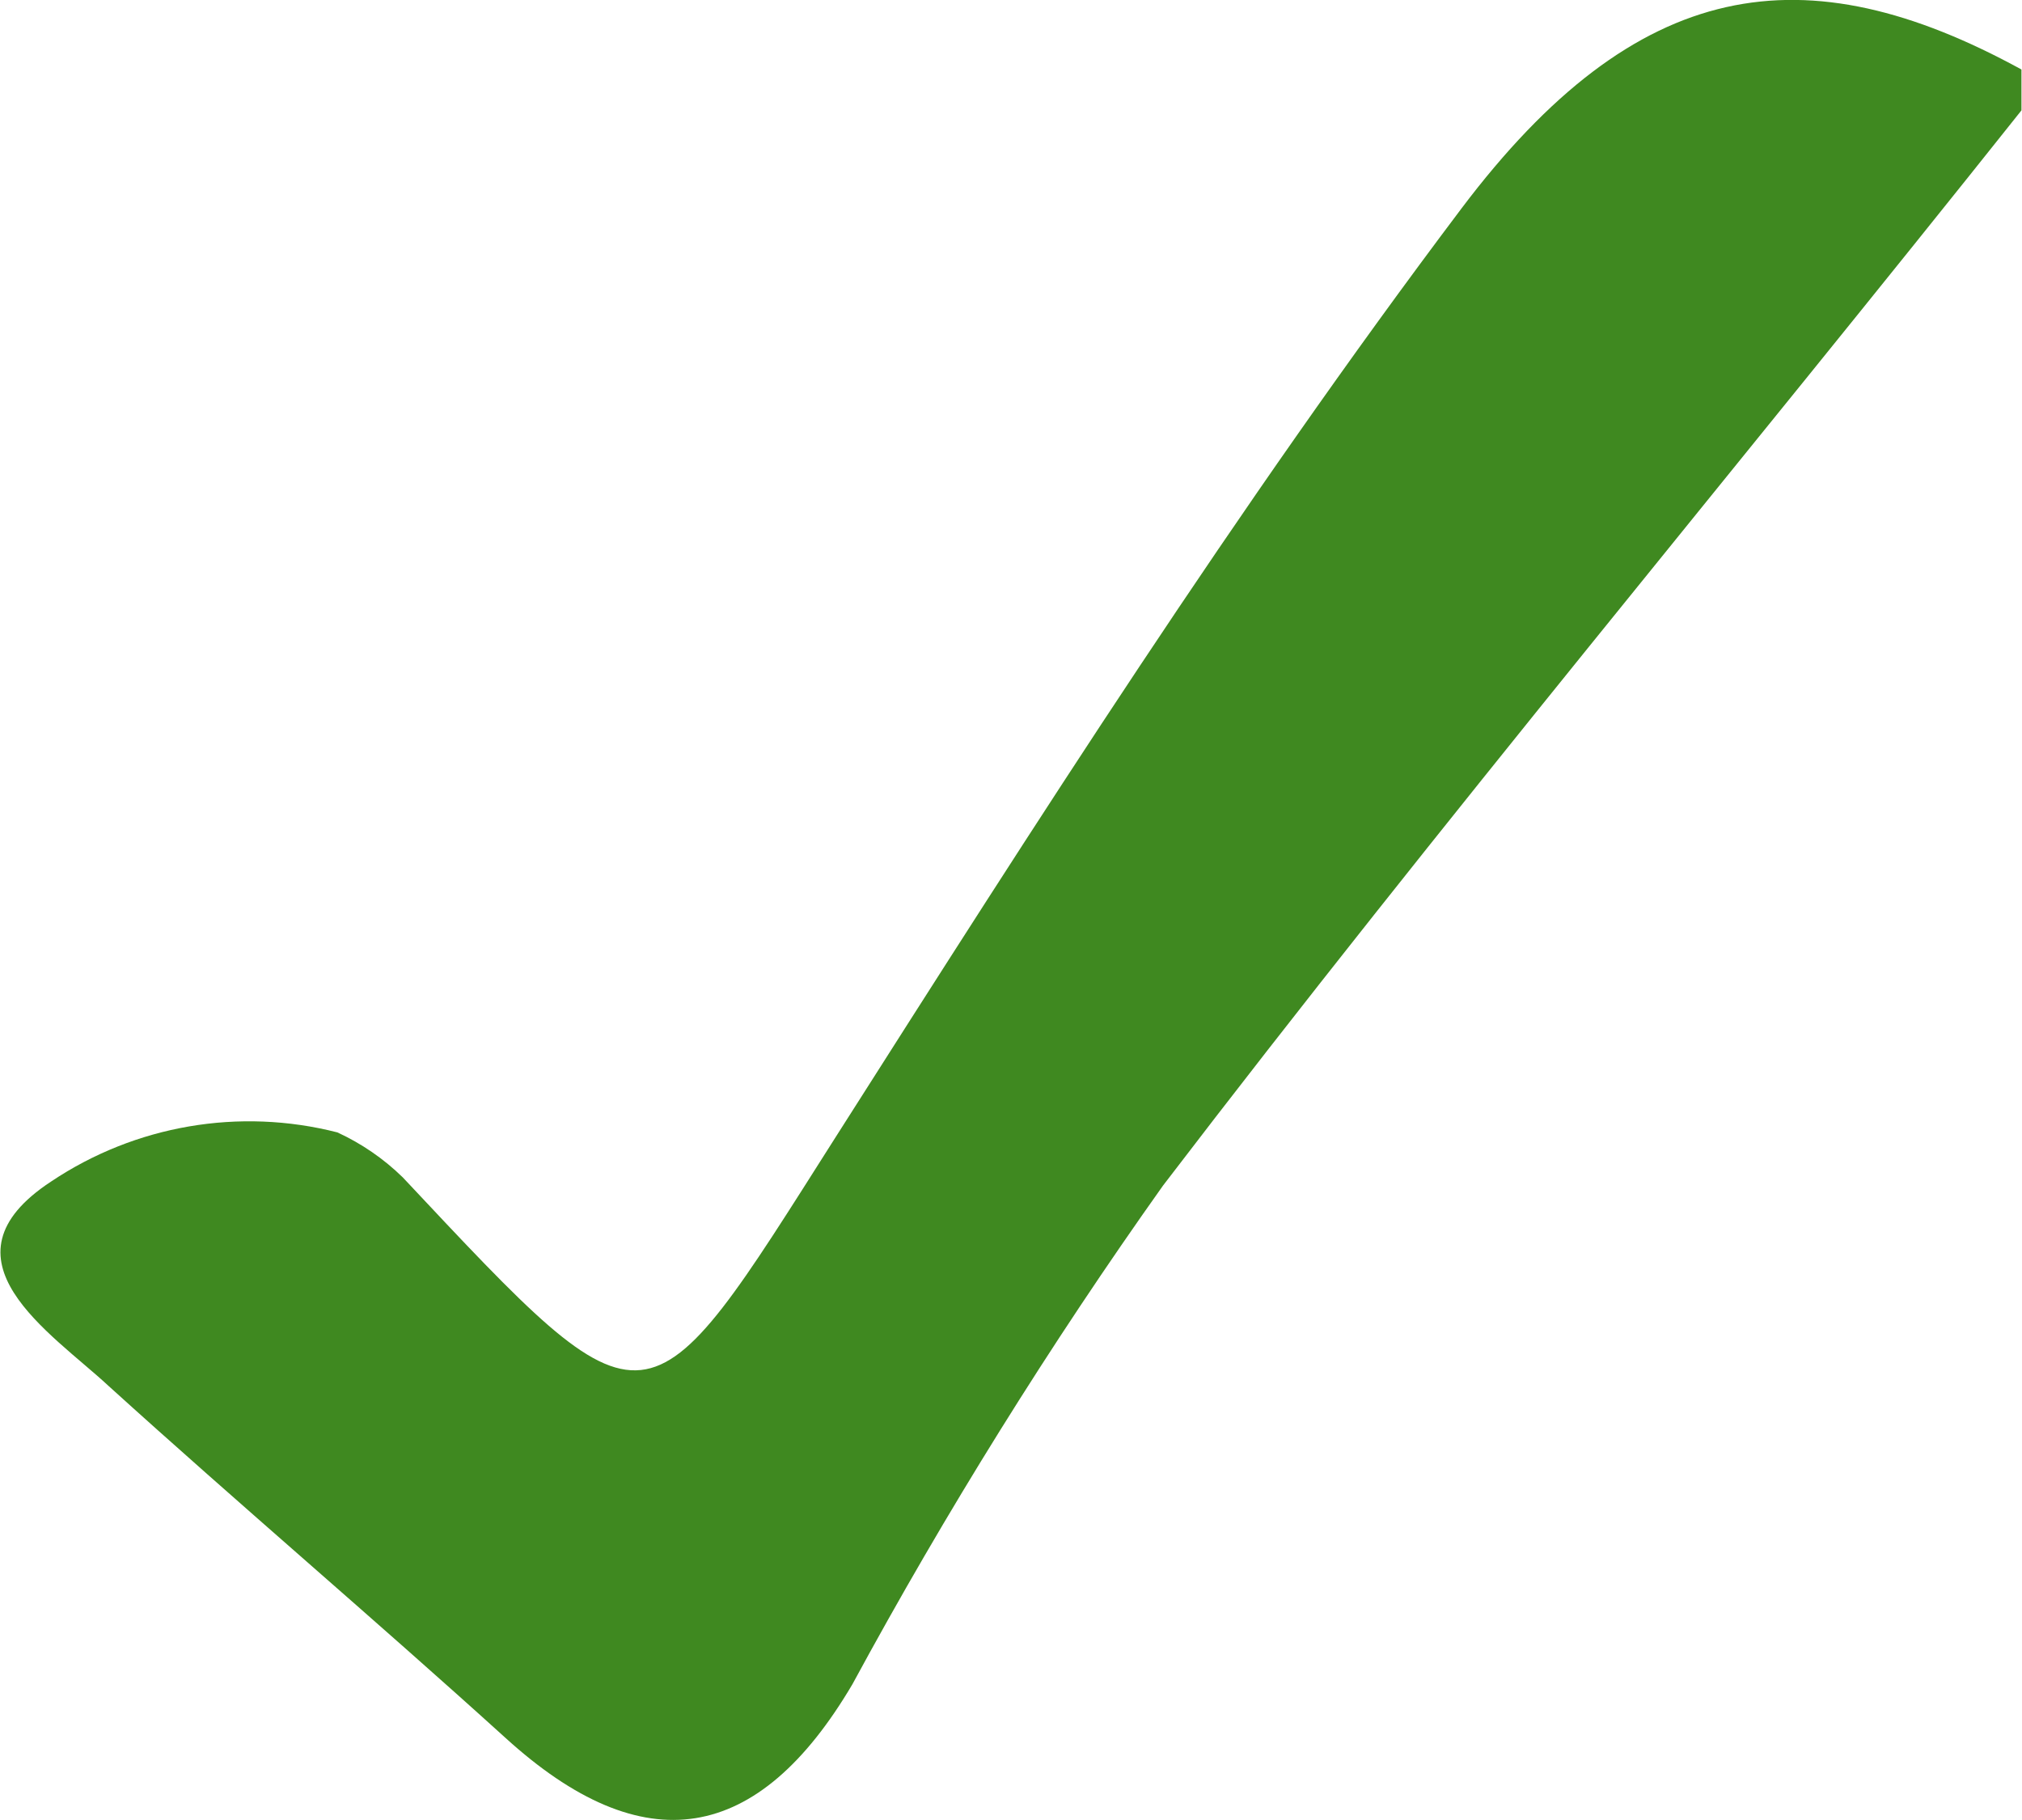
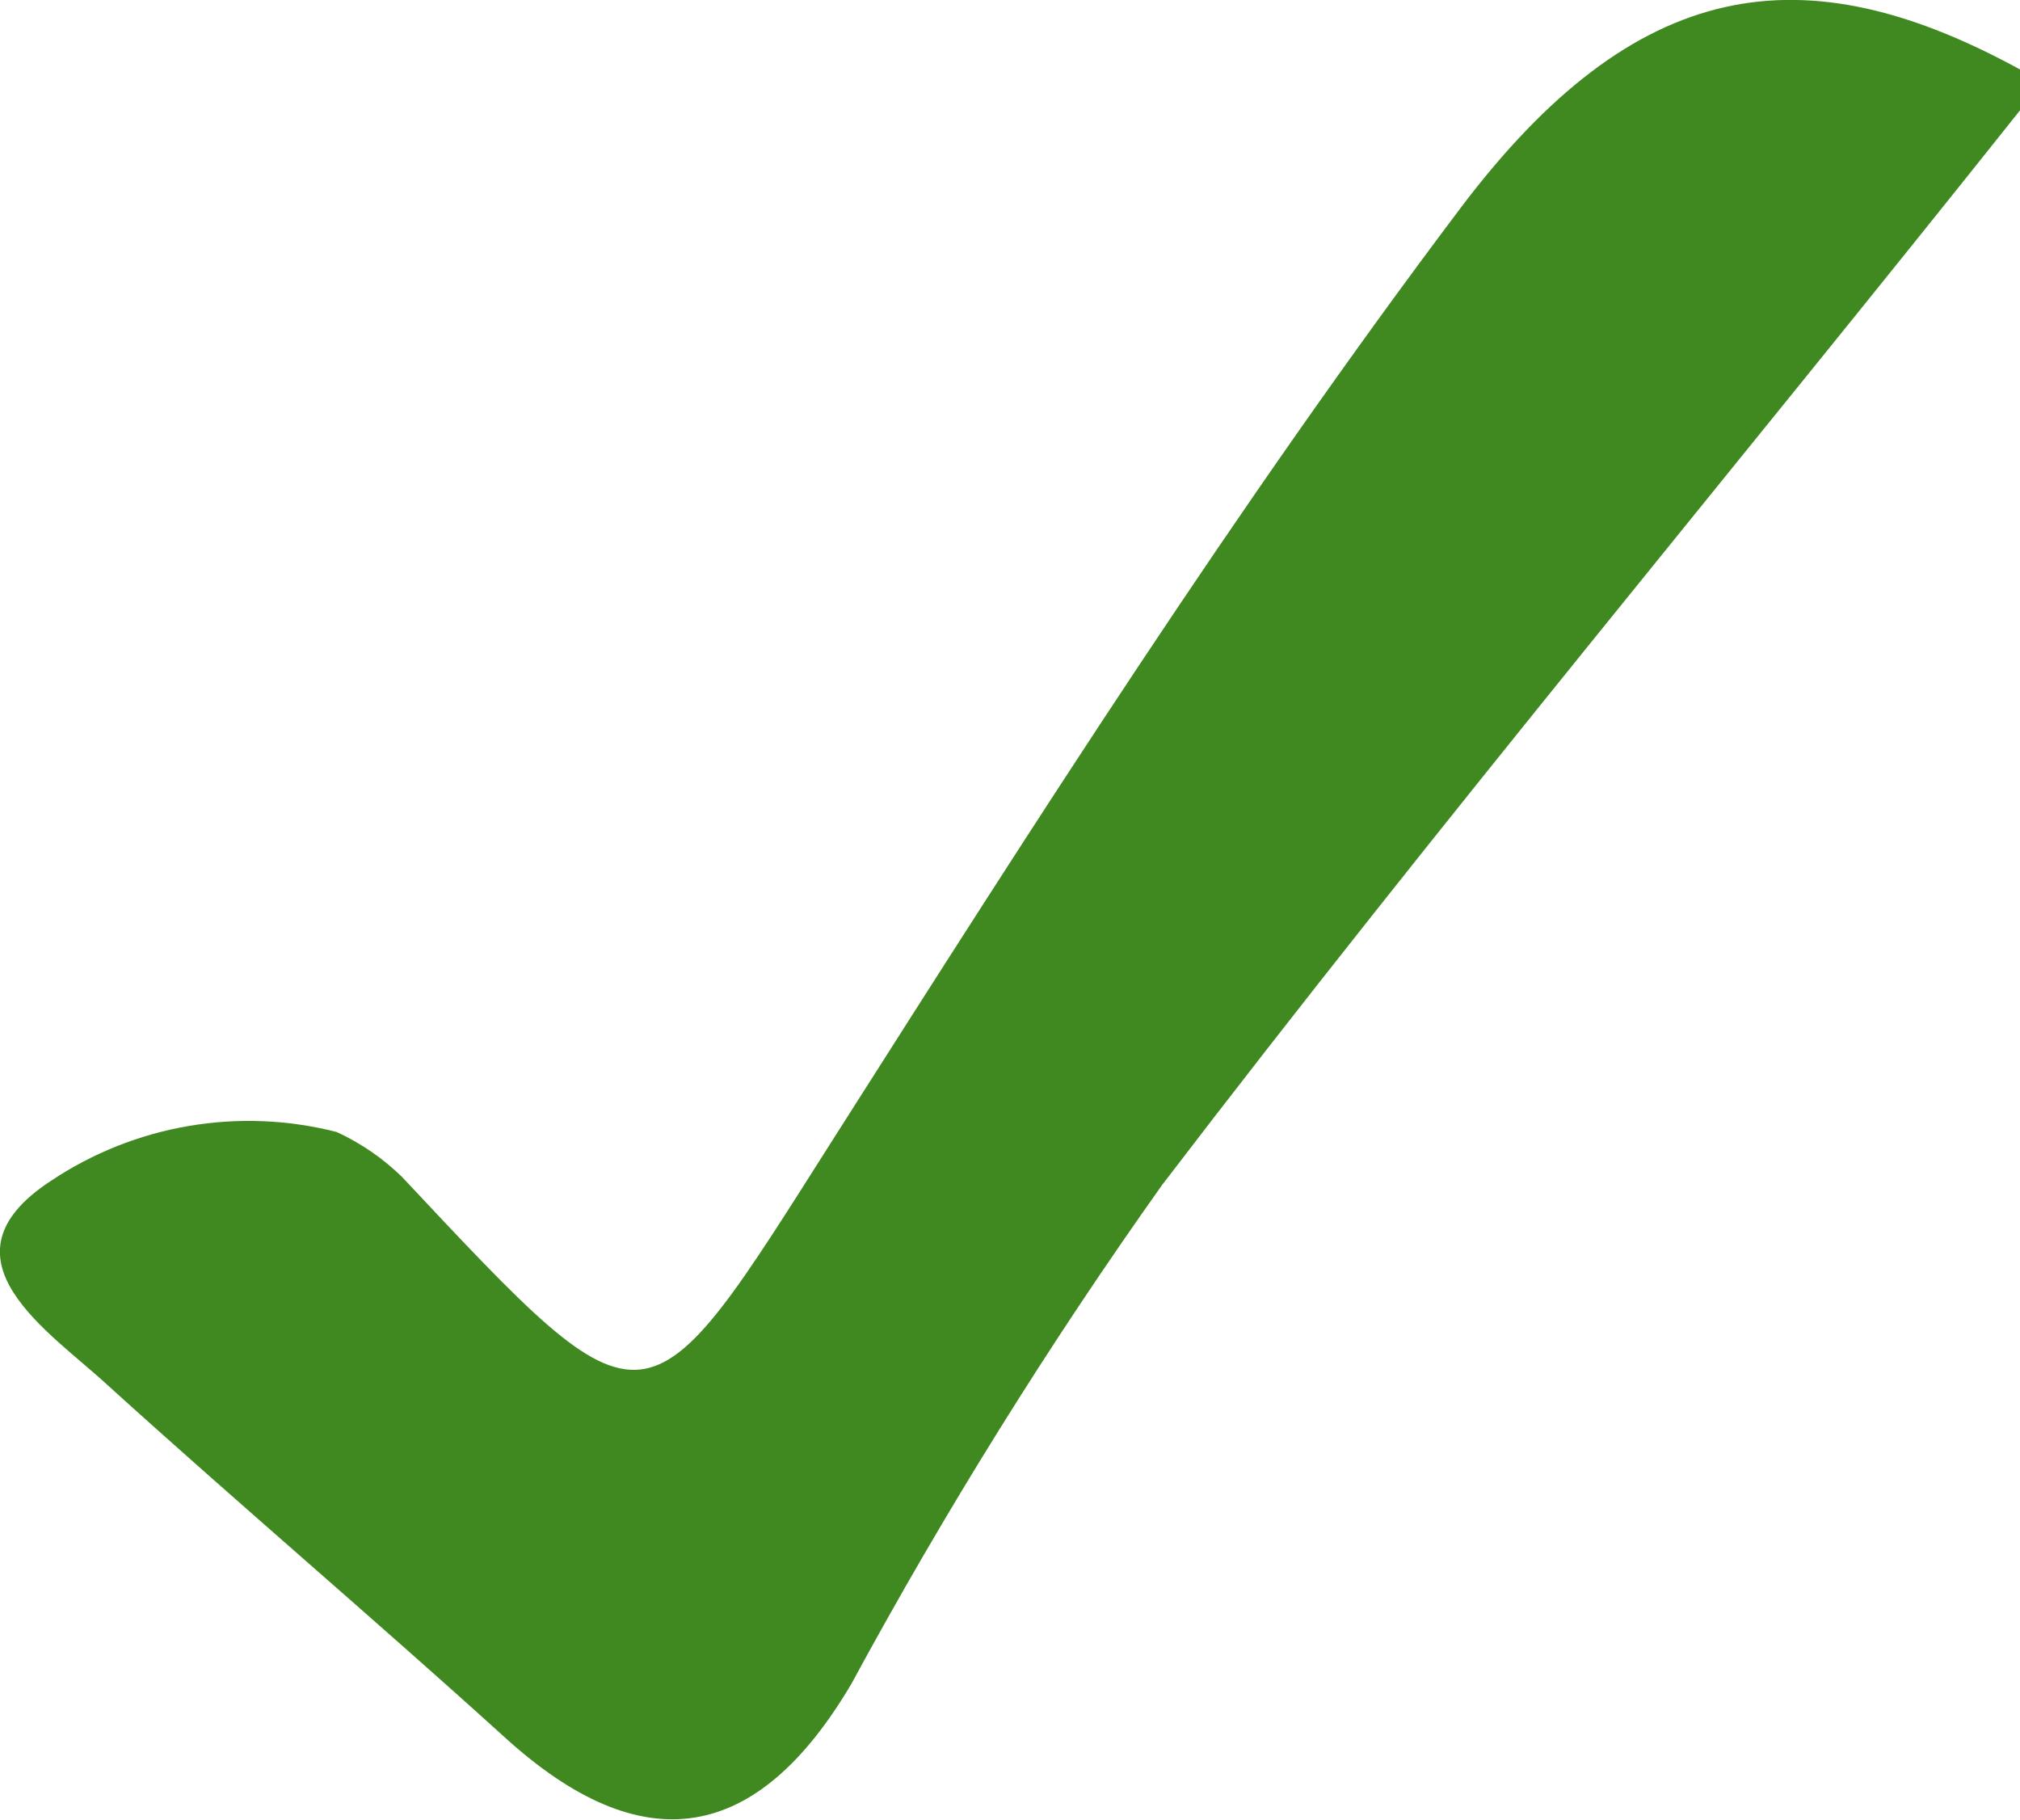
- <svg xmlns="http://www.w3.org/2000/svg" viewBox="0 0 49.44 44.52" width="50" height="45">
+ <svg xmlns="http://www.w3.org/2000/svg" viewBox="0 0 49.44 44.52">
  <path d="M49.44,2.7c-7,8.8-14.2,17.4-21,26.3a118.88,118.88,0,0,0-7.6,12.2c-2.3,3.9-5.1,4.4-8.5,1.3-3.2-2.9-6.5-5.7-9.7-8.6-1.4-1.3-4.3-3.1-1.4-5a8.71,8.71,0,0,1,7-1.2,5.7,5.7,0,0,1,1.6,1.1c6.1,6.5,5.9,6.4,10.6-1,4.9-7.7,9.8-15.4,15.3-22.7,4.3-5.7,8.4-6.3,13.7-3.4Z" fill="#3f8920" />
</svg>
